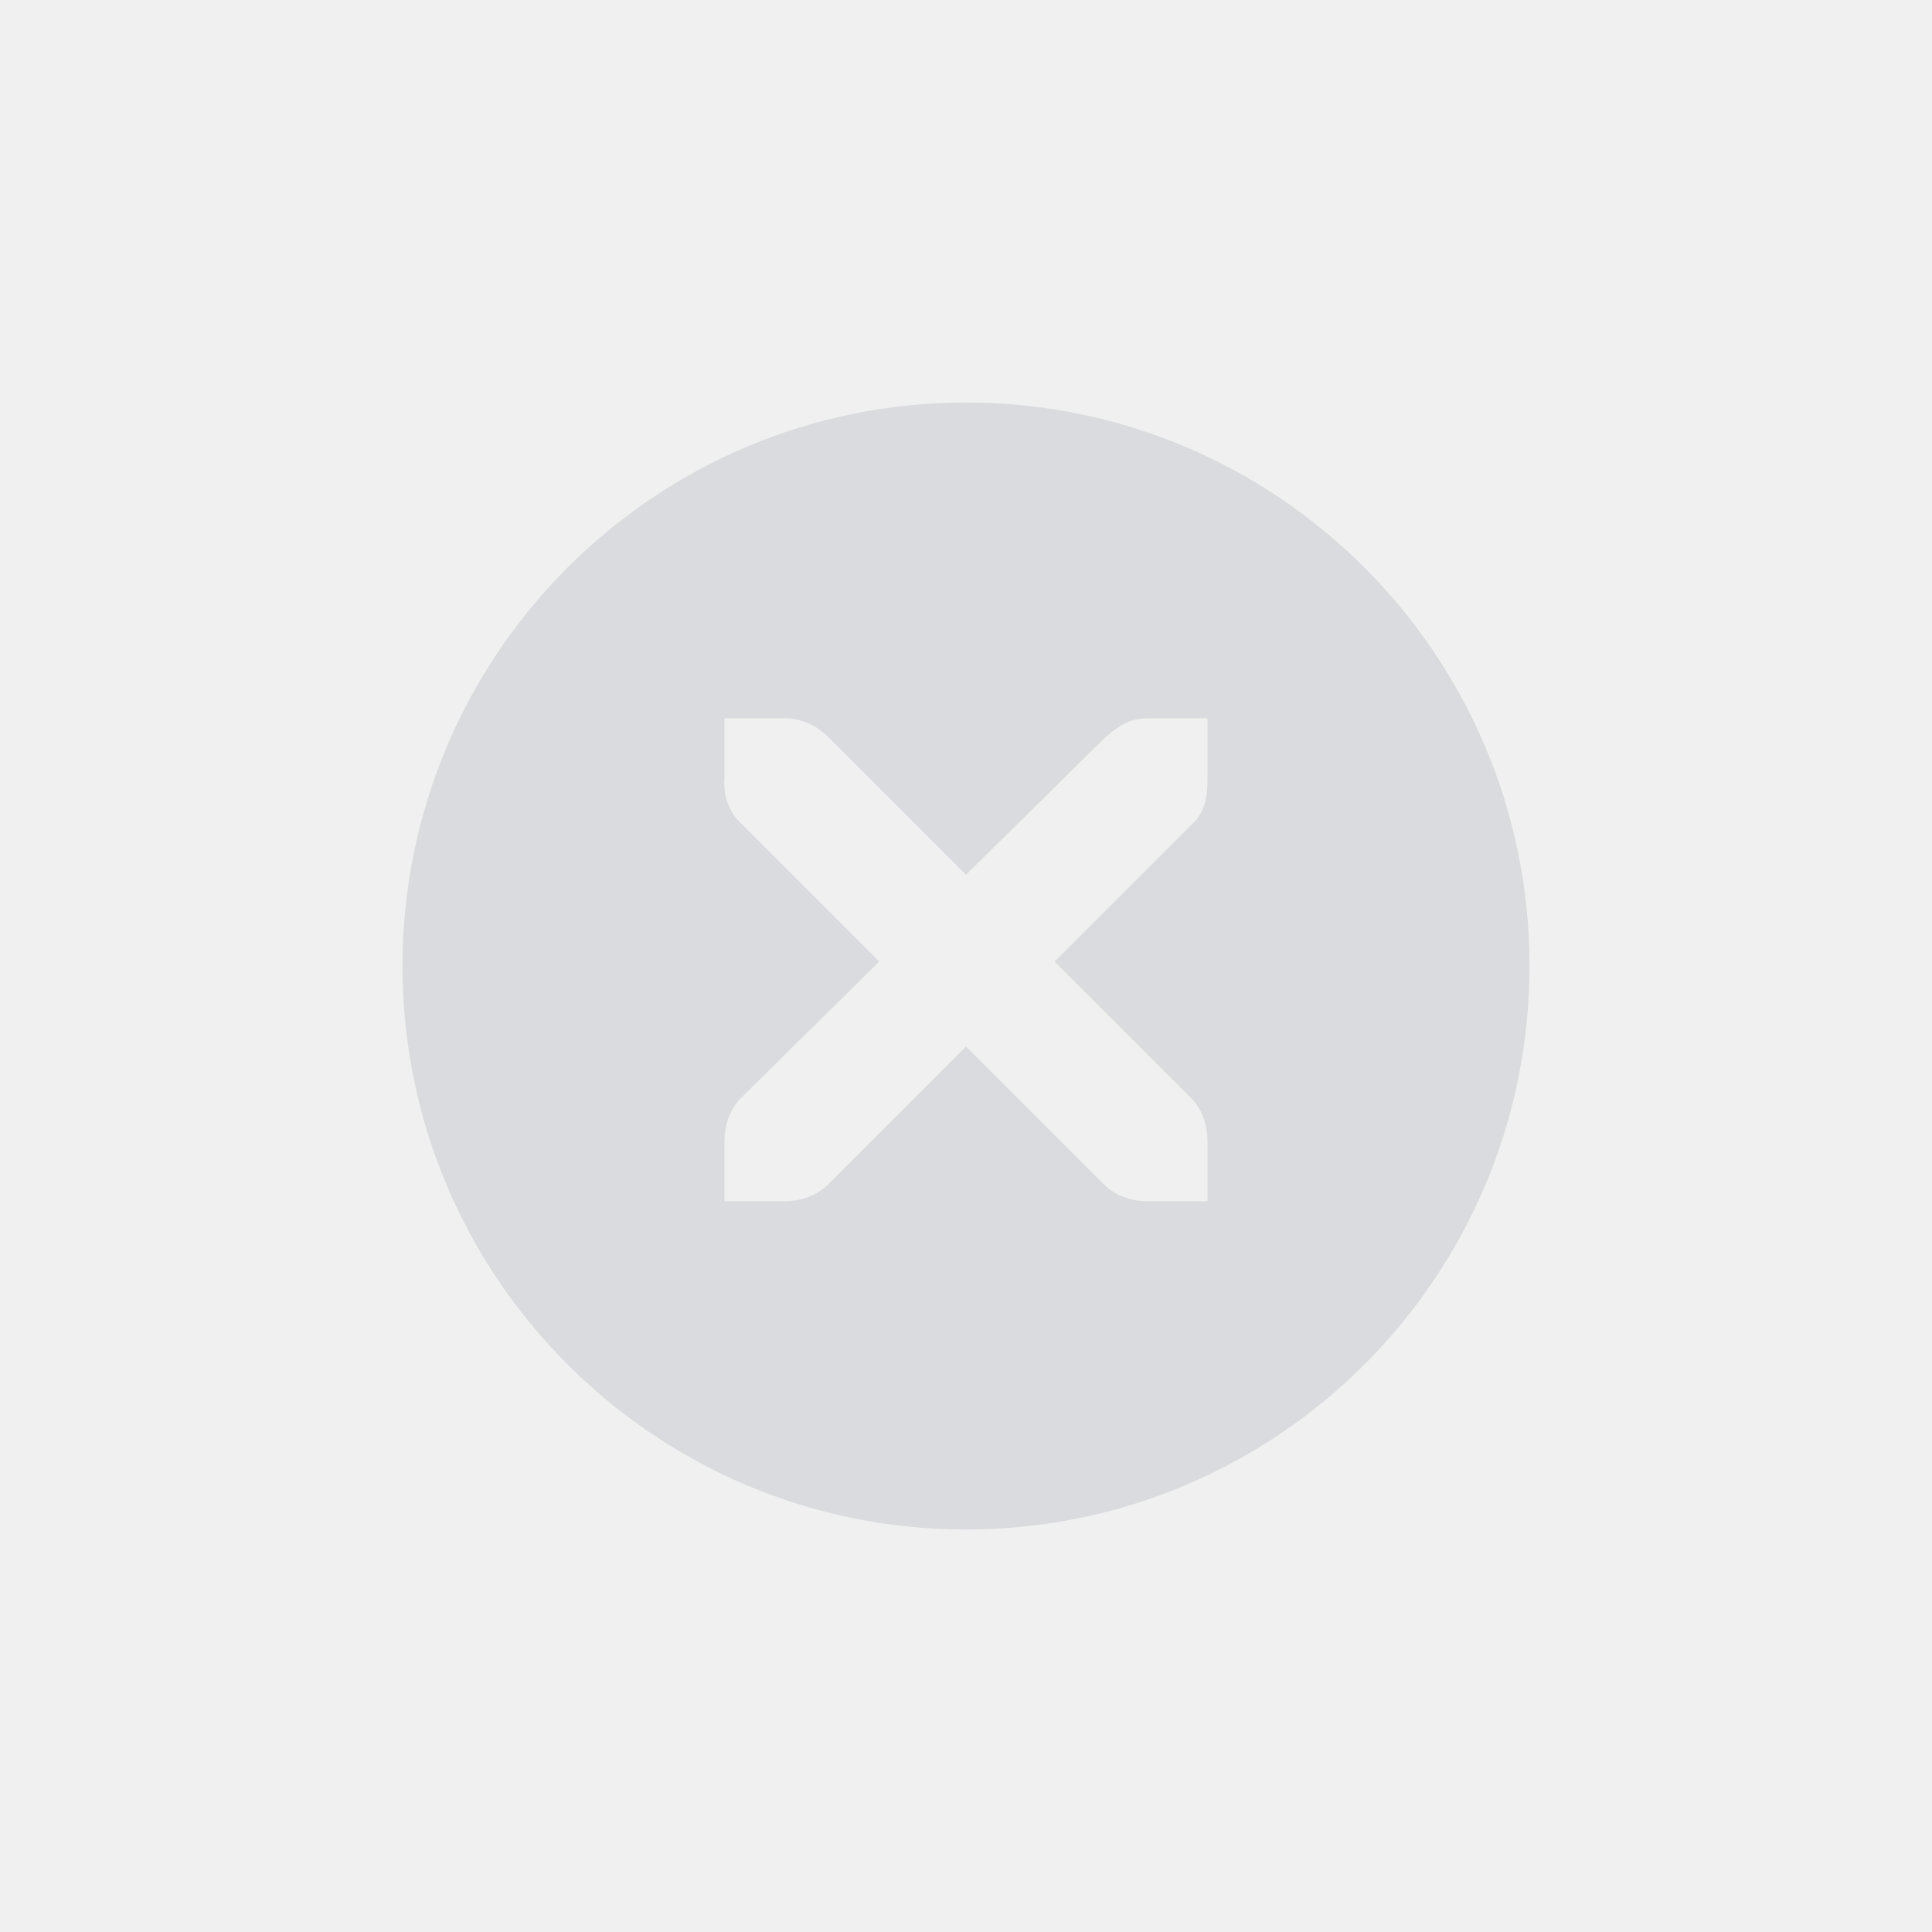
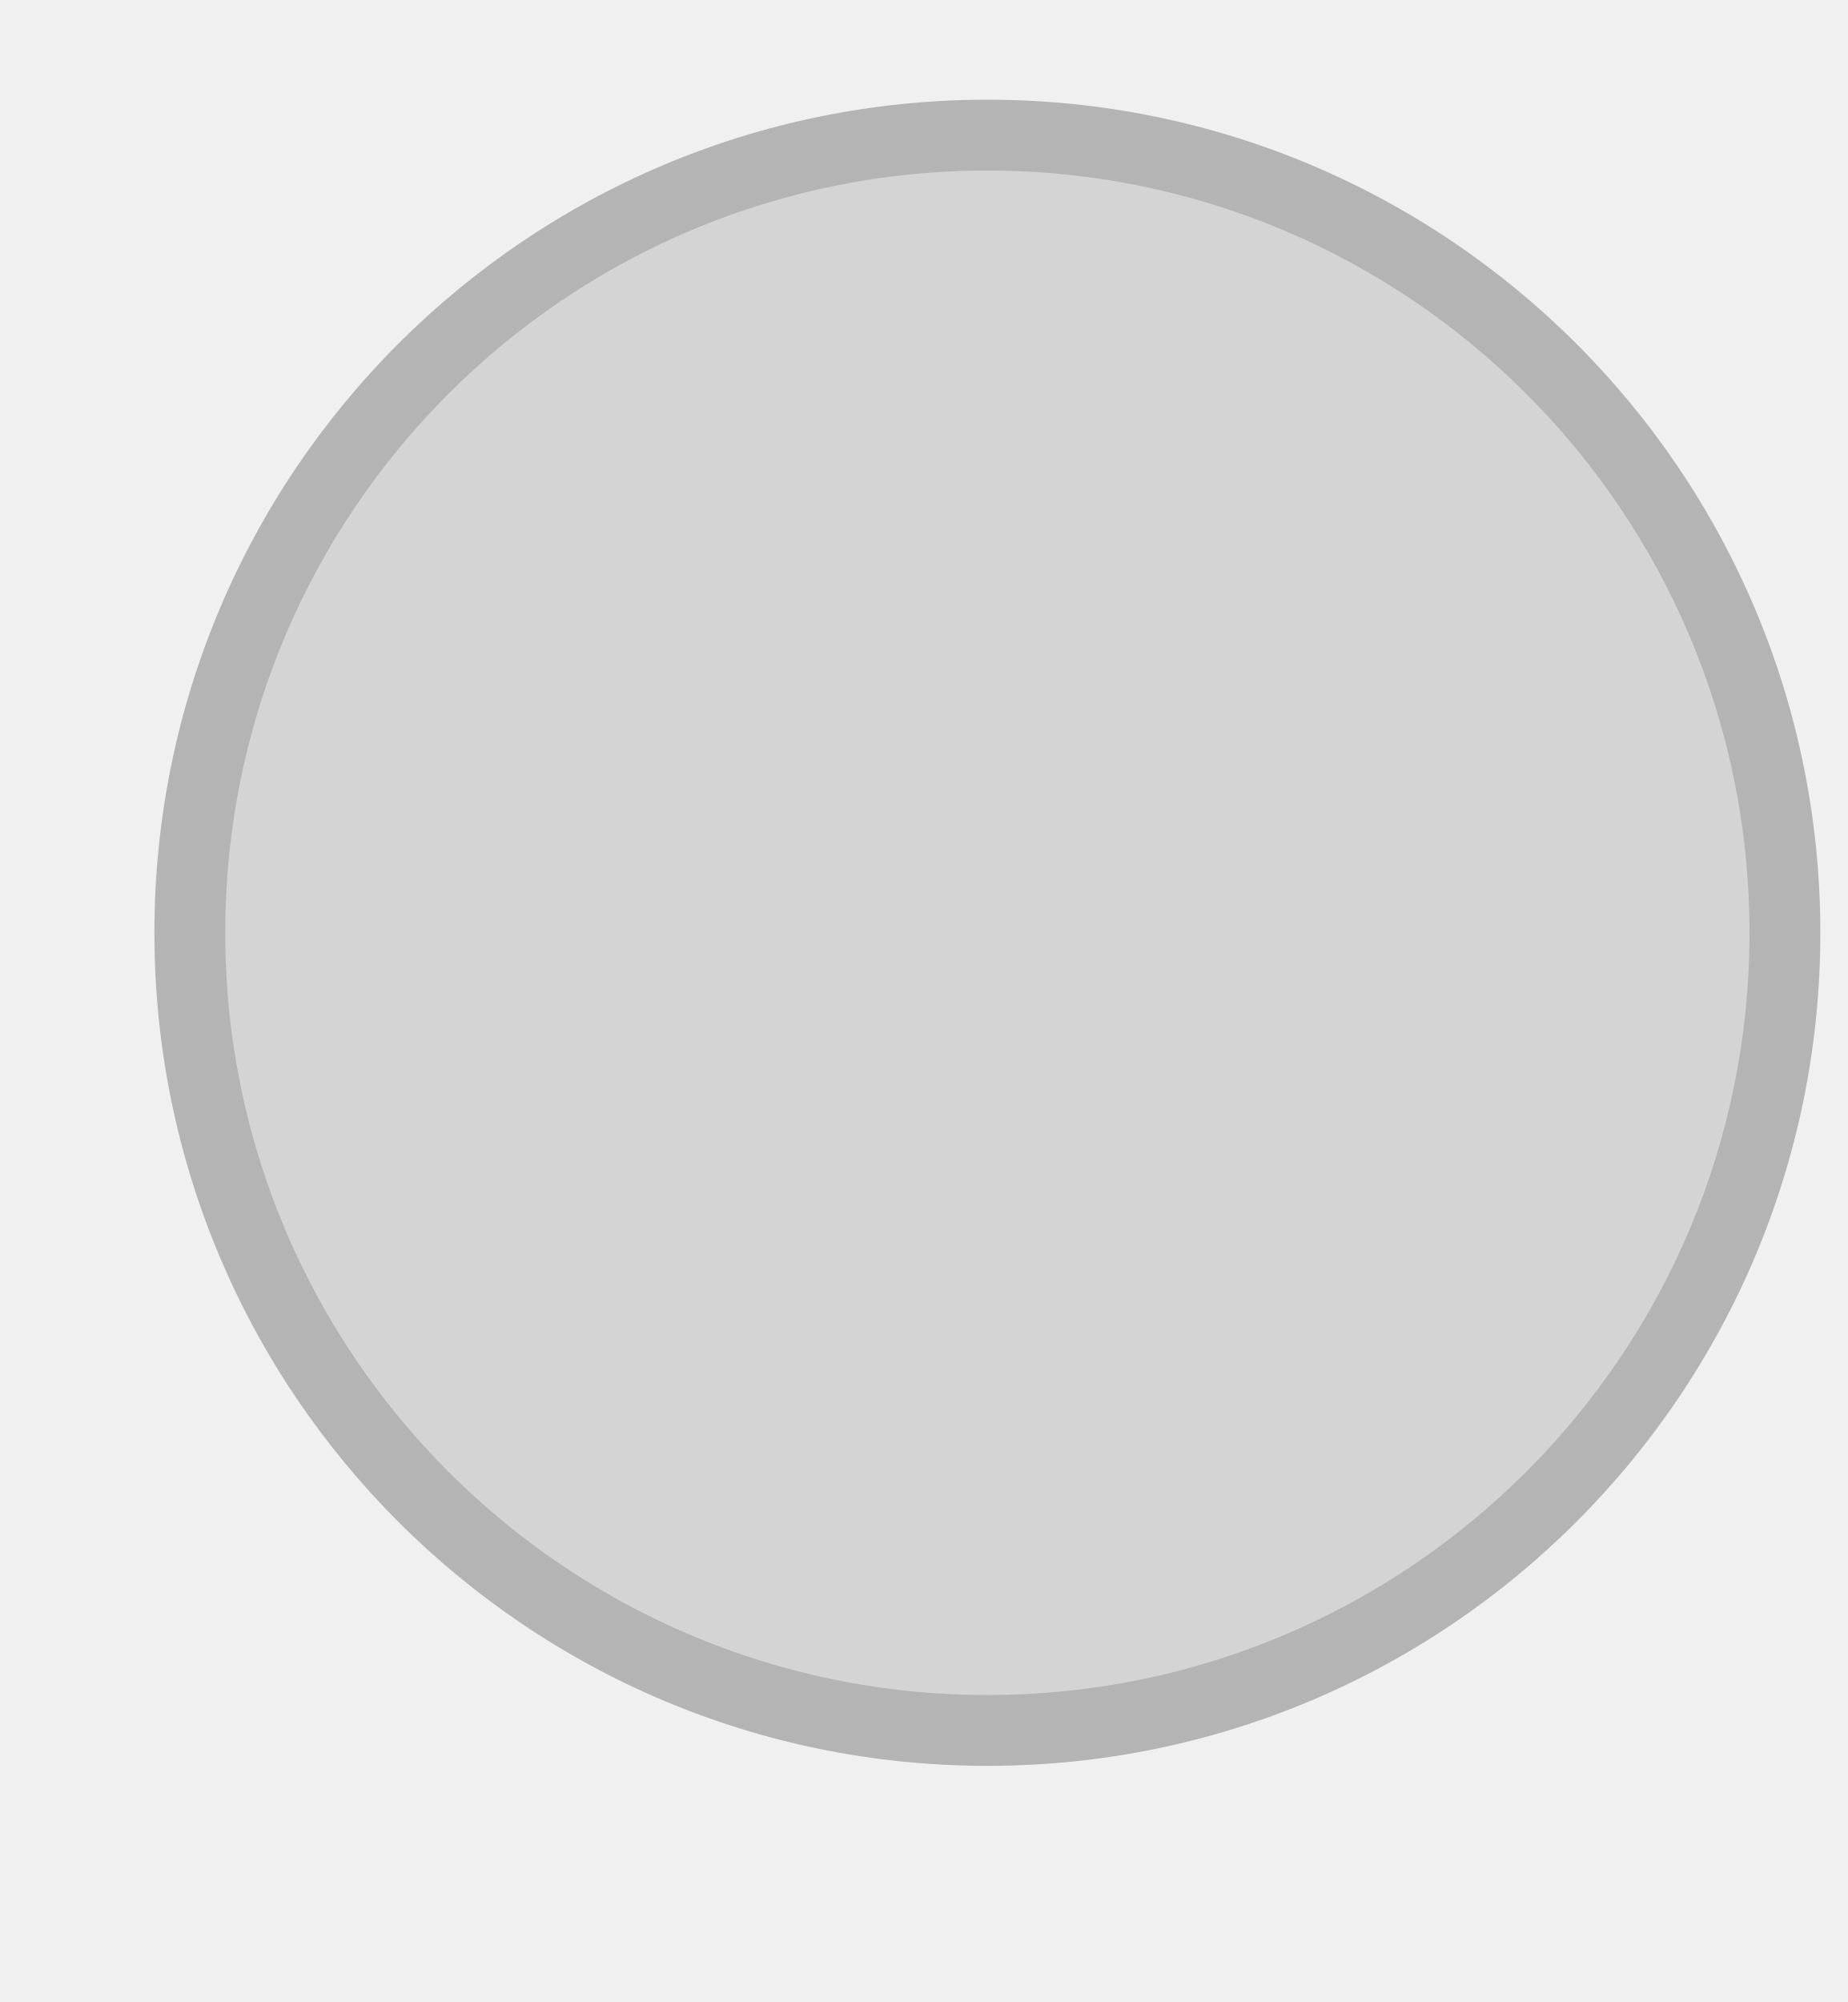
- <svg xmlns="http://www.w3.org/2000/svg" width="24" height="24" id="svg4306" version="1.1" style="enable-background:new">
-   <defs id="defs4308">
-     <linearGradient id="linearGradient3770">
-       <stop style="stop-color:#000000;stop-opacity:0.628;" offset="0" id="stop3772" />
-       <stop style="stop-color:#000000;stop-opacity:0.498;" offset="1" id="stop3774" />
-     </linearGradient>
-     <linearGradient id="linearGradient4882">
-       <stop style="stop-color:#ffffff;stop-opacity:1;" offset="0" id="stop4884" />
-       <stop style="stop-color:#ffffff;stop-opacity:0;" offset="1" id="stop4886" />
-     </linearGradient>
-     <linearGradient id="linearGradient3784-6">
-       <stop style="stop-color:#ffffff;stop-opacity:0.216;" offset="0" id="stop3786-4" />
-       <stop style="stop-color:#ffffff;stop-opacity:0;" offset="1" id="stop3788-6" />
-     </linearGradient>
-     <linearGradient id="linearGradient4892">
-       <stop id="stop4894" offset="0" style="stop-color:#2f3a42;stop-opacity:1;" />
-       <stop id="stop4896" offset="1" style="stop-color:#1d242a;stop-opacity:1;" />
-     </linearGradient>
-     <linearGradient id="linearGradient4882-4">
-       <stop id="stop4884-9" offset="0" style="stop-color:#728495;stop-opacity:1;" />
-       <stop id="stop4886-9" offset="1" style="stop-color:#617c95;stop-opacity:0;" />
-     </linearGradient>
-   </defs>
-   <g id="layer1" transform="translate(0,-1028.362)">
-     <g style="display:inline;opacity:0.4" id="titlebutton-close-backdrop-dark" transform="translate(-641,1218)">
-       <g id="g4927-9-2-8-0" style="display:inline;opacity:1" transform="translate(-678,-432.6378)">
-         <g transform="translate(-103,0)" style="display:inline;opacity:1" id="g4490-6-5-2-5-3-3">
-           <g id="g4092-0-2-21-0-9-7-0" style="display:inline" transform="translate(58,0)">
-             <path style="fill:#b9bcc2;fill-opacity:1;stroke:none;stroke-width:0;stroke-linecap:butt;stroke-linejoin:miter;stroke-miterlimit:4;stroke-dasharray:none;stroke-dashoffset:0;stroke-opacity:1" d="m 414,58 a 7,7 0 0 0 -7,7 7,7 0 0 0 7,7 7,7 0 0 0 7,-7 7,7 0 0 0 -7,-7 z m -3,3.922 0.75,0 c 0.008,-9e-5 0.016,-3.45e-4 0.023,0 0.191,0.008 0.382,0.096 0.516,0.234 L 414,63.867 415.734,62.156 c 0.199,-0.173 0.335,-0.229 0.516,-0.234 l 0.75,0 0,0.75 c 0,0.215 -0.026,0.413 -0.188,0.562 l -1.711,1.711 1.688,1.688 C 416.93,66.774 417,66.973 417,67.172 l 0,0.75 -0.75,0 c -0.199,-8e-6 -0.398,-0.07 -0.539,-0.211 L 414,66 l -1.711,1.711 c -0.141,0.141 -0.34,0.211 -0.539,0.211 l -0.75,0 0,-0.75 c 0,-0.199 0.07,-0.398 0.211,-0.539 l 1.711,-1.688 -1.711,-1.711 C 411.053,63.088 410.984,62.882 411,62.672 l 0,-0.75 z" transform="translate(962,190)" id="path4068-7-5-9-6-5-8-3" />
+ <svg xmlns="http://www.w3.org/2000/svg" width="12" height="13" id="svg2" version="1.1">
+   <defs id="defs4" />
+   <g id="layer1" transform="translate(-671.1429,-651.5765)">
+     <g transform="matrix(0.1265625,0,0,-0.1265625,672.0709,663.0964)" id="g4090">
+       <g transform="scale(0.1,0.1)" id="g4092">
+         <g transform="matrix(10,0,0,10,3.128401,-0.3630997)" id="g4195">
+           <g transform="scale(0.1,0.1)" id="g4197">
+             <path id="path4199" style="fill:#b4b4b4;fill-opacity:1;fill-rule:evenodd;stroke:none" d="m 430.199,4.57 c 236.063,0 427.43,191.364 427.43,427.43 0,236.059 -191.367,427.426 -427.43,427.426 C 194.137,859.426 2.77,668.059 2.77,432 2.77,195.934 194.137,4.57 430.199,4.57" />
+             <path id="path4201" style="fill:#d4d4d4;fill-opacity:1;fill-rule:evenodd;stroke:none" d="m 430.199,40.922 c 215.985,0 391.078,175.09 391.078,391.078 0,215.98 -175.093,391.074 -391.078,391.074 C 214.215,823.074 39.121,647.98 39.121,432 39.121,216.012 214.215,40.922 430.199,40.922" />
          </g>
        </g>
-         <g id="g4778-2-68-8-7-6" transform="translate(1323,246.8672)" style="fill:#ffffff;fill-opacity:1">
-           <g style="display:inline;fill:#ffffff;fill-opacity:1" id="layer9-9-4-4-1-1-0" transform="translate(-60,-518)" />
-           <g id="layer10-2-1-8-0-4-0" transform="translate(-60,-518)" style="fill:#ffffff;fill-opacity:1" />
-           <g id="layer11-16-4-9-6-9-6" transform="translate(-60,-518)" style="fill:#ffffff;fill-opacity:1" />
-           <g transform="matrix(0.75,0,0,0.75,2,2.054688)" id="g2996-76-5-96-3-0" style="fill:#ffffff;fill-opacity:1">
-             <g transform="translate(-60,-518)" id="layer12-4-5-7-9-4-0" style="fill:#ffffff;fill-opacity:1">
-               <g transform="translate(19,-242)" id="layer4-4-1-9-5-6-3-3" style="display:inline;fill:#ffffff;fill-opacity:1" />
-             </g>
-           </g>
-           <g id="layer13-2-6-11-3-1-8" transform="translate(-60,-518)" style="fill:#ffffff;fill-opacity:1" />
-           <g id="layer14-4-0-33-2-4-4" transform="translate(-60,-518)" style="fill:#ffffff;fill-opacity:1" />
-           <g id="layer15-7-3-0-6-6-6" transform="translate(-60,-518)" style="fill:#ffffff;fill-opacity:1" />
-         </g>
      </g>
-       <rect y="-185.638" x="645" height="16" width="16" id="rect17883-39-99-8-6" style="display:inline;opacity:1;fill:none;fill-opacity:1;stroke:none;stroke-width:1;stroke-linecap:butt;stroke-linejoin:miter;stroke-miterlimit:4;stroke-dasharray:none;stroke-dashoffset:0;stroke-opacity:0" />
    </g>
  </g>
</svg>
